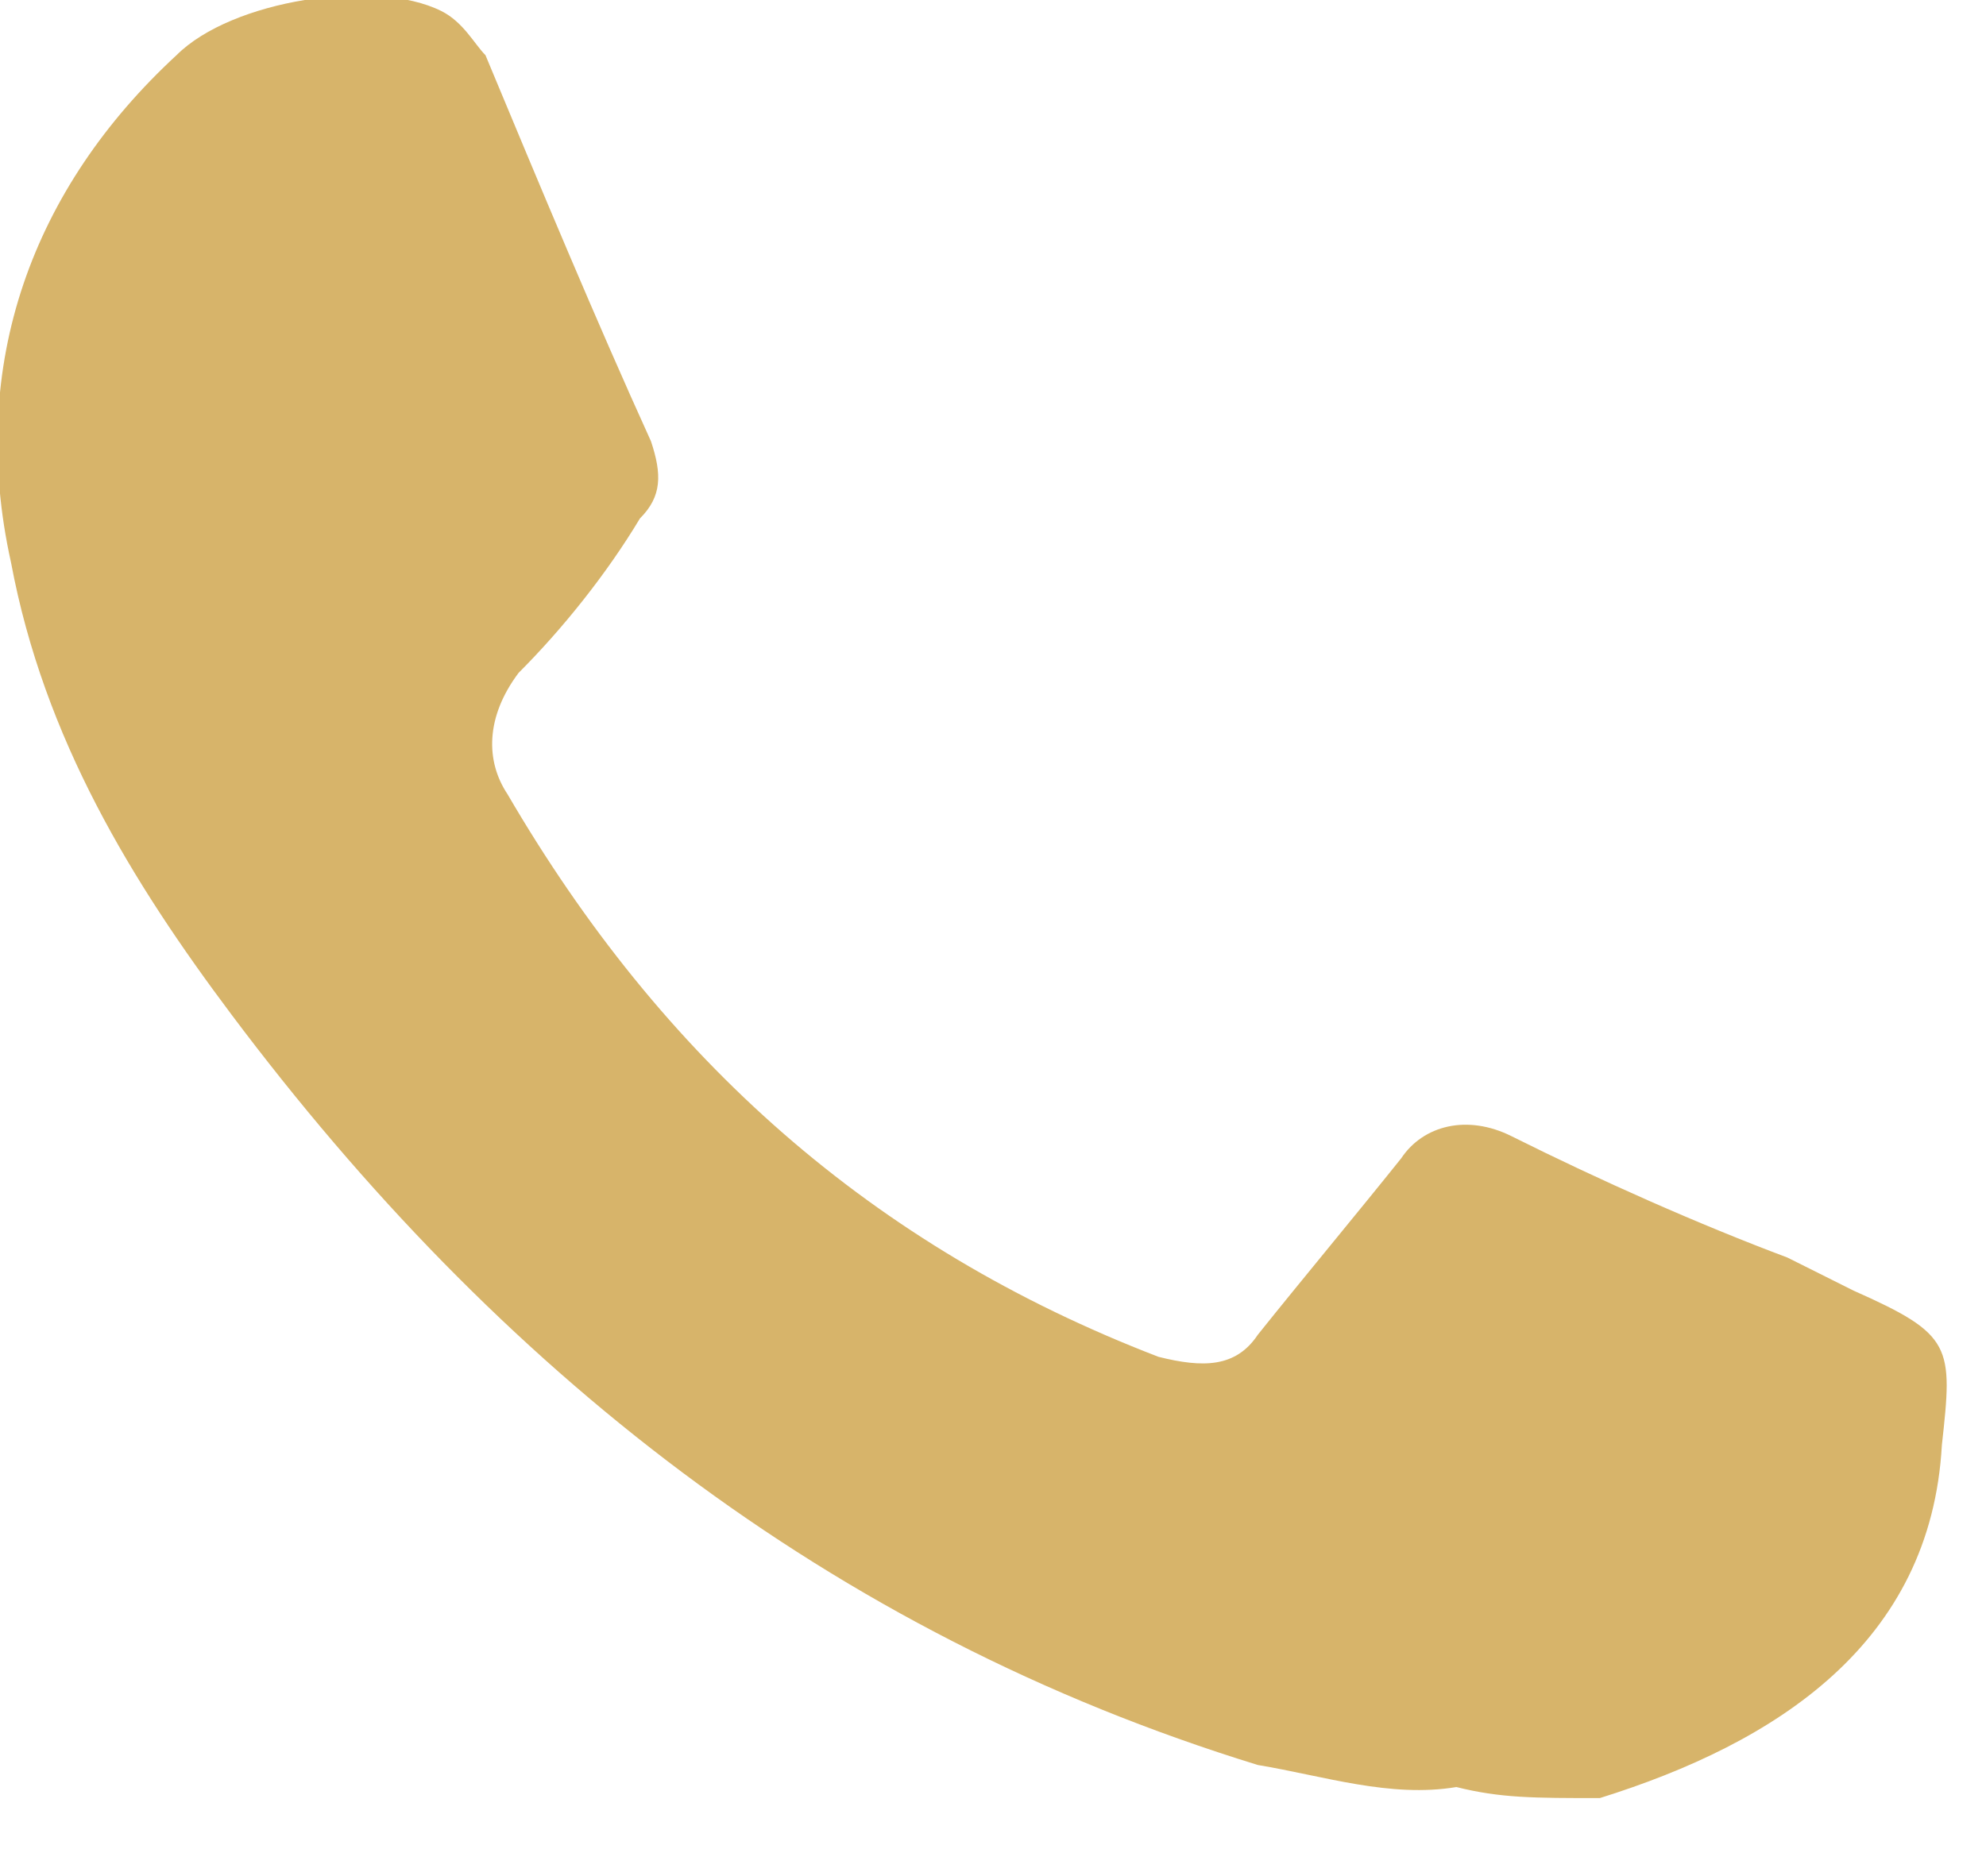
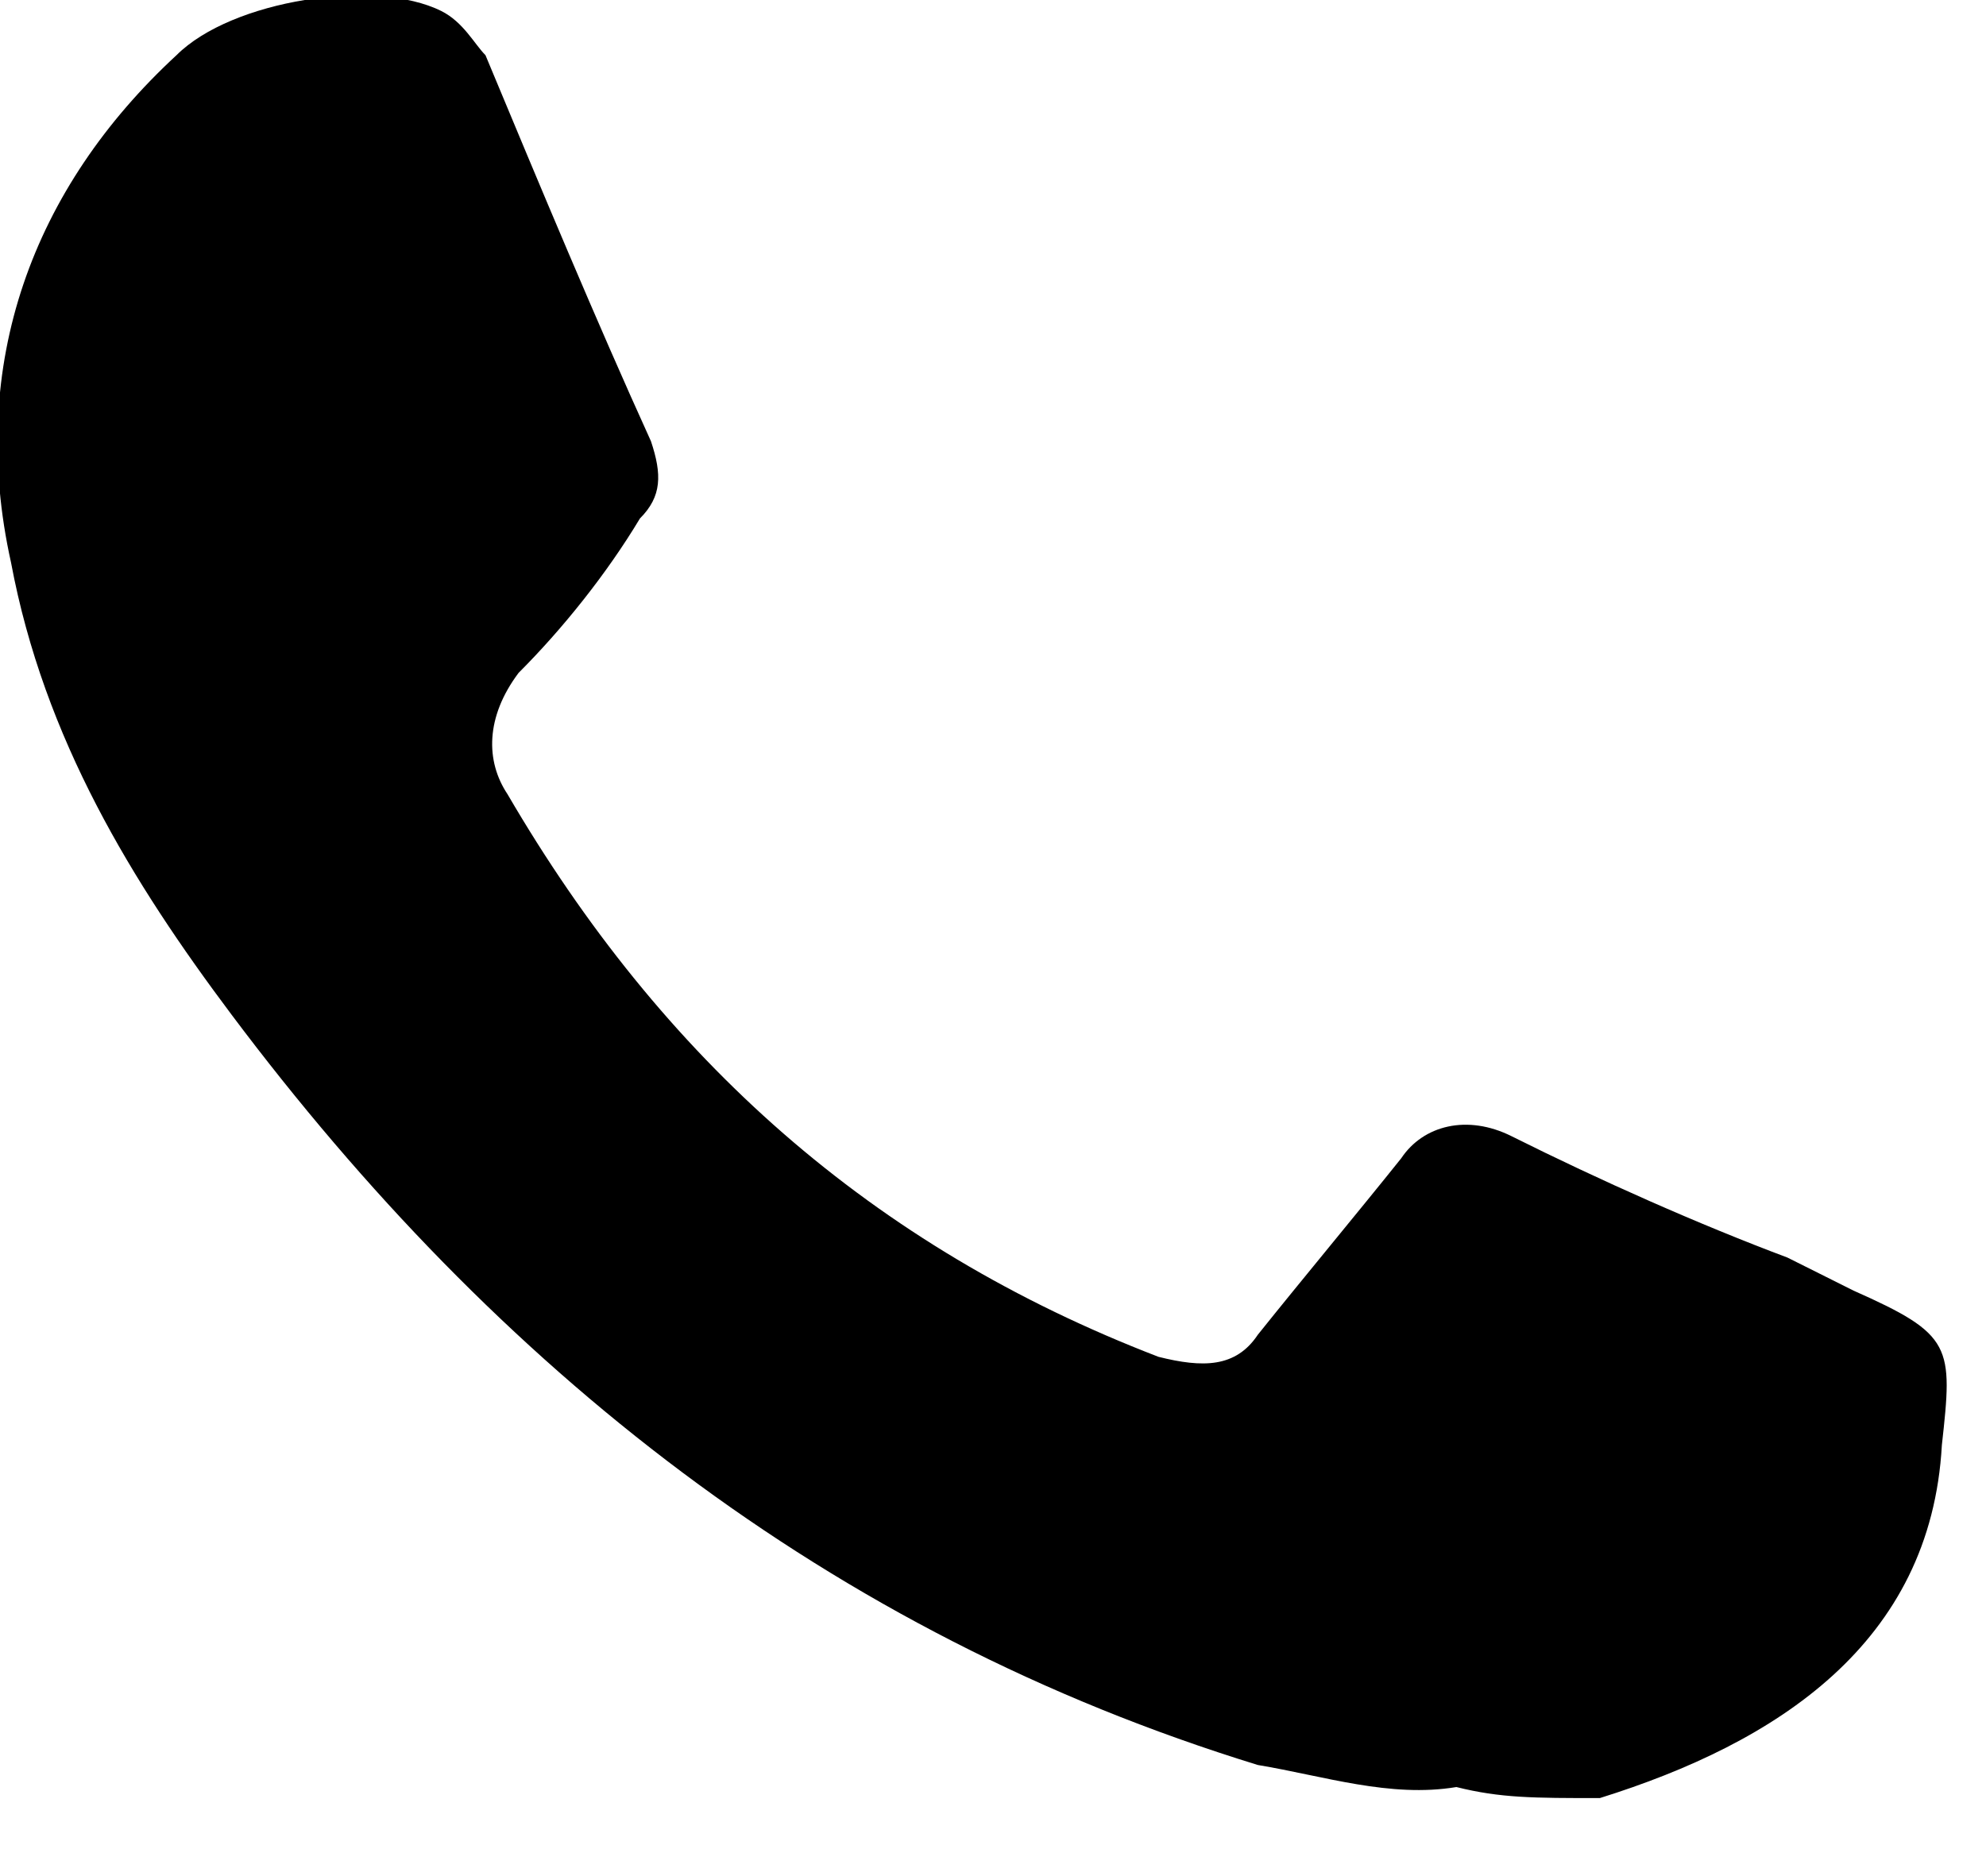
<svg xmlns="http://www.w3.org/2000/svg" width="18" height="17" viewBox="0 0 18 17" fill="none">
-   <path fill-rule="evenodd" clip-rule="evenodd" d="M13.2 16.2C12.6 16.3 12 16.1 11.4 16C7.5 14.8 4.5 12.4 2.1 9.2C1.2 8 0.4 6.7 0.1 5.1C-0.3 3.3 0.3 1.7 1.6 0.5C2.1 -5.96046e-07 3.4 -0.2 4 0.1C4.2 0.2 4.3 0.4 4.4 0.5C4.9 1.7 5.4 2.9 5.9 4C6 4.3 6 4.5 5.8 4.7C5.5 5.2 5.1 5.7 4.7 6.1C4.4 6.5 4.4 6.9 4.6 7.2C6 9.6 7.9 11.3 10.5 12.3C10.9 12.4 11.2 12.4 11.4 12.1C11.8 11.6 12.3 11 12.7 10.5C12.9 10.2 13.3 10.1 13.7 10.3C14.5 10.7 15.4 11.1 16.2 11.4C16.4 11.5 16.6 11.6 16.8 11.7C17.7 12.1 17.7 12.2 17.6 13.1C17.5 14.9 16.1 15.8 14.5 16.3C13.9 16.3 13.6 16.3 13.2 16.2Z" fill="#D7B46A" />
+   <path fill-rule="evenodd" clip-rule="evenodd" d="M13.2 16.2C12.6 16.3 12 16.1 11.4 16C7.5 14.8 4.5 12.4 2.1 9.2C1.2 8 0.4 6.7 0.1 5.1C-0.3 3.3 0.3 1.7 1.6 0.5C2.1 -5.96046e-07 3.4 -0.2 4 0.1C4.2 0.2 4.3 0.4 4.4 0.5C4.9 1.7 5.4 2.9 5.9 4C6 4.3 6 4.5 5.8 4.7C5.5 5.2 5.1 5.7 4.7 6.1C4.4 6.5 4.4 6.9 4.6 7.2C6 9.6 7.9 11.3 10.5 12.3C10.9 12.4 11.2 12.4 11.4 12.1C11.8 11.6 12.3 11 12.7 10.5C12.9 10.2 13.3 10.1 13.7 10.3C14.5 10.7 15.4 11.1 16.2 11.4C16.4 11.5 16.6 11.6 16.8 11.7C17.7 12.1 17.7 12.2 17.6 13.1C17.5 14.9 16.1 15.8 14.5 16.3C13.9 16.3 13.6 16.3 13.2 16.2Z" fill="#000000" />
</svg>
